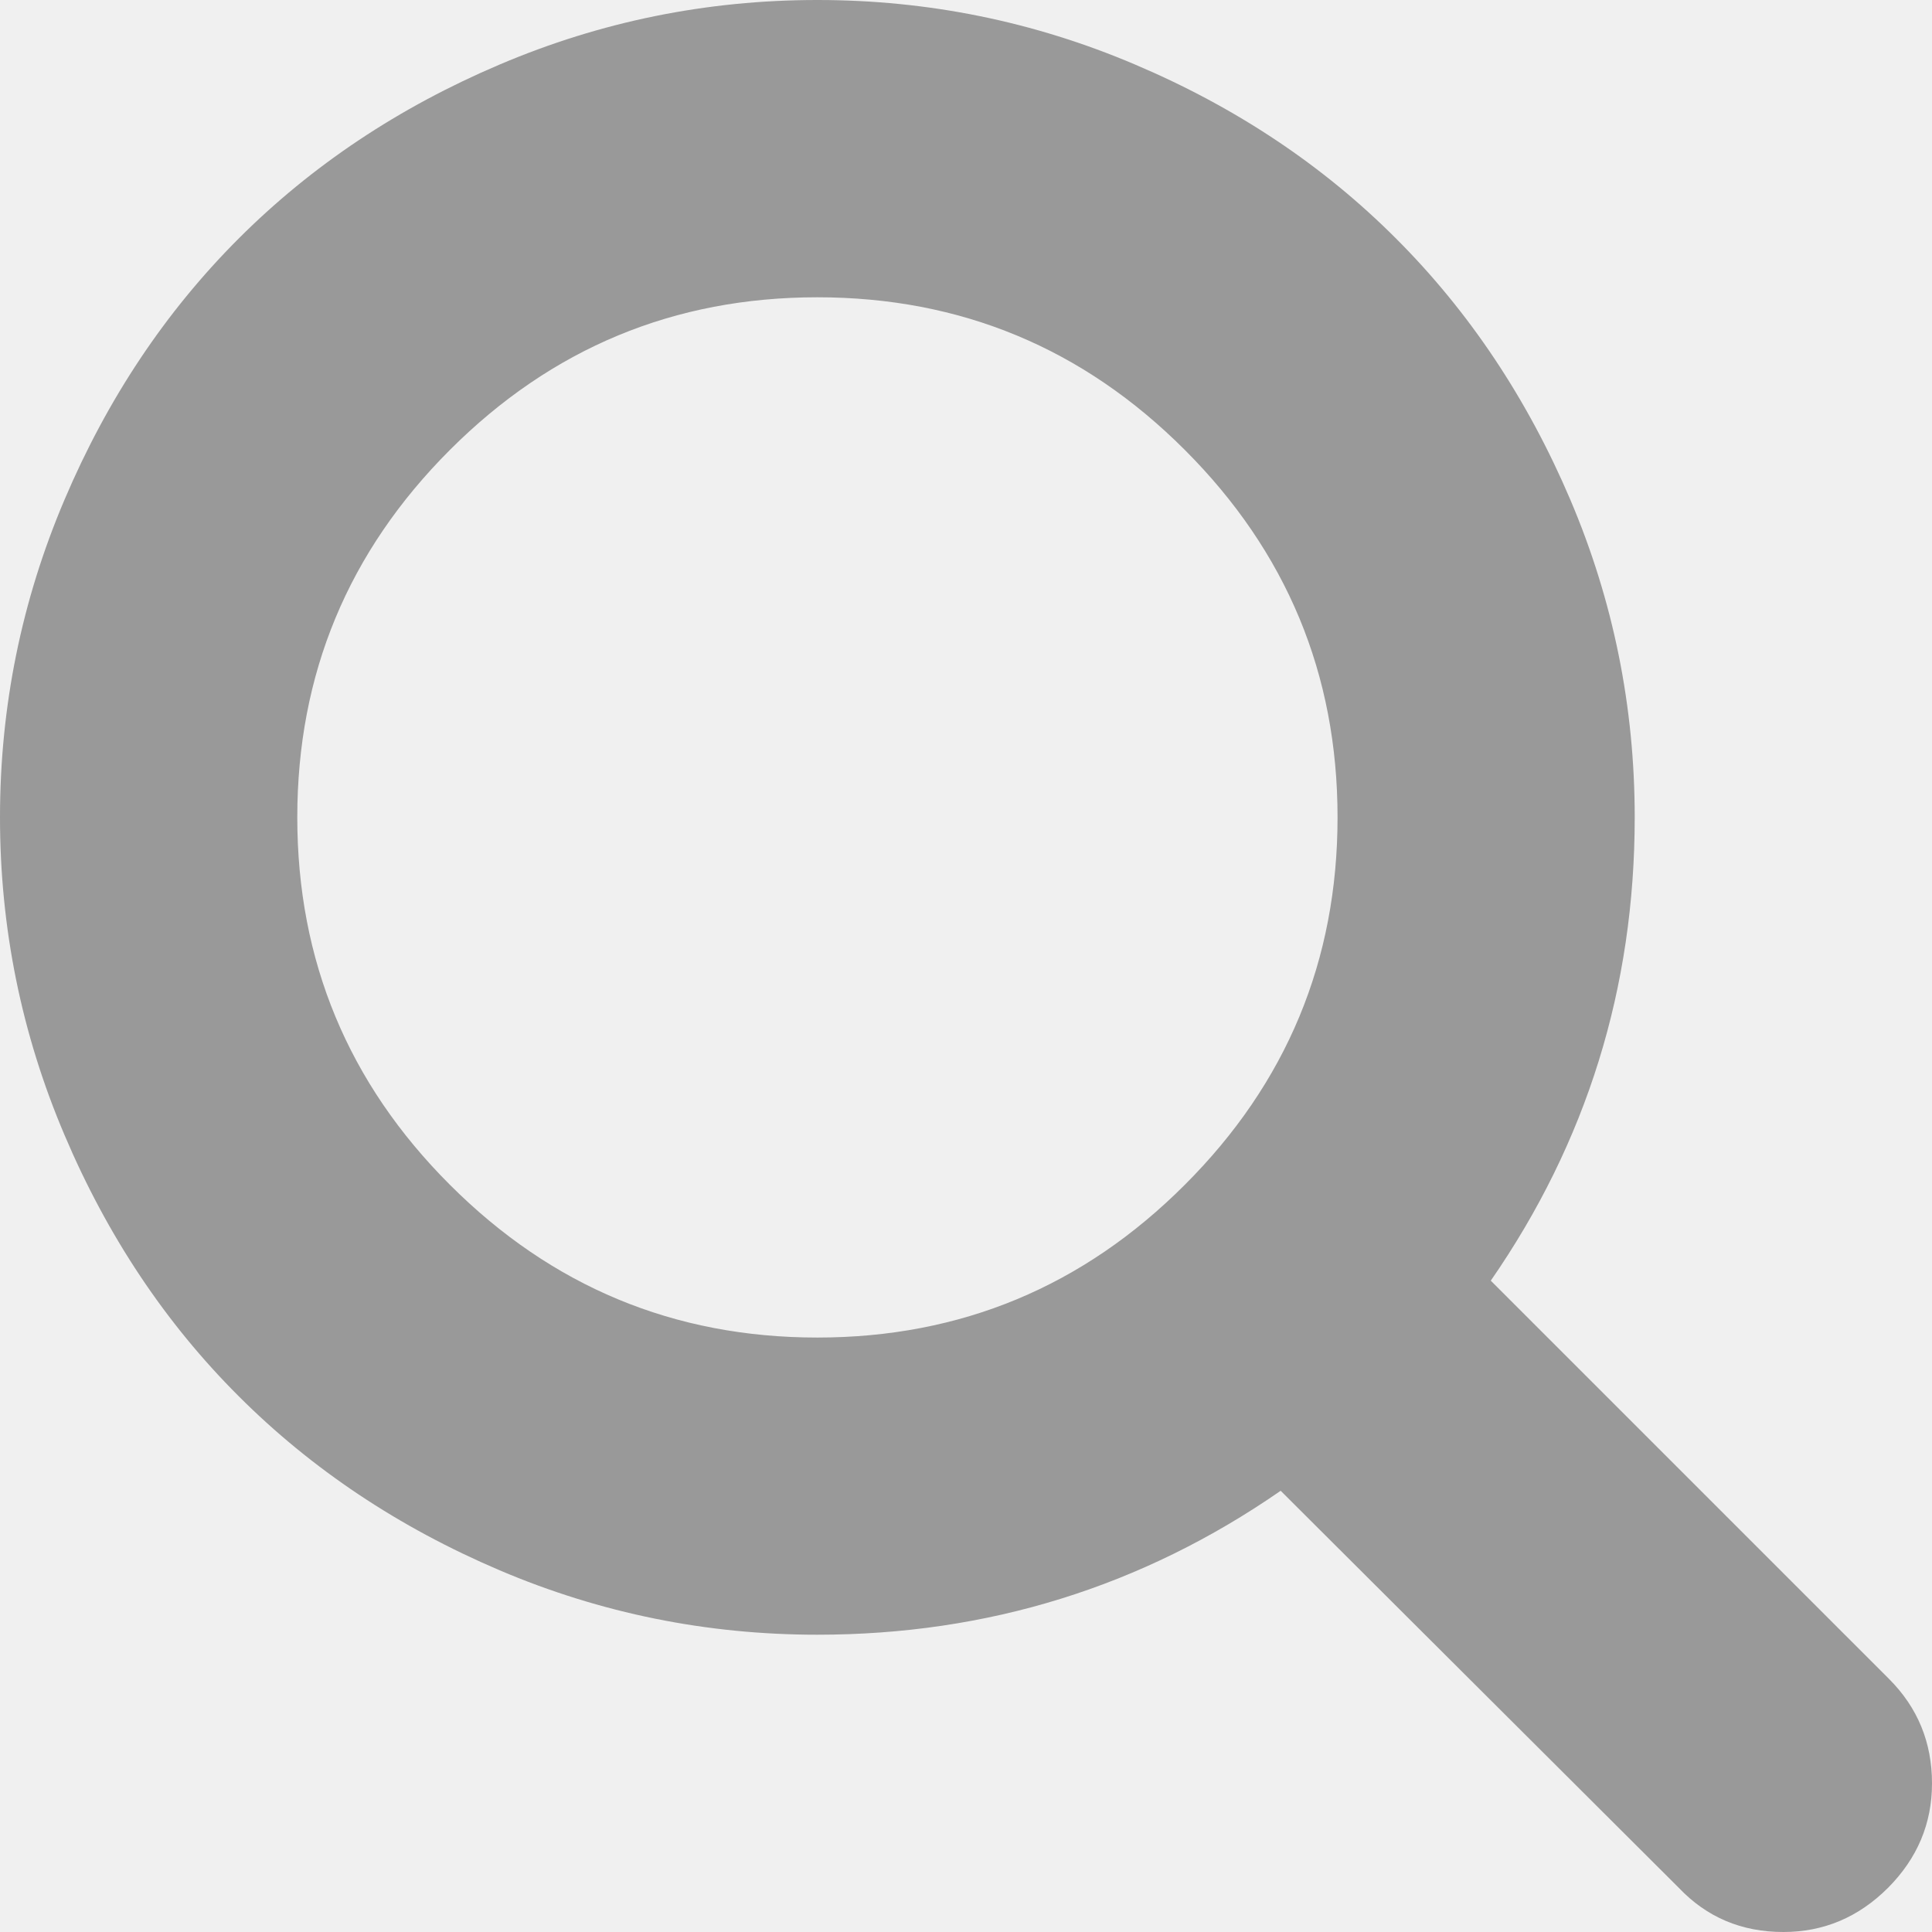
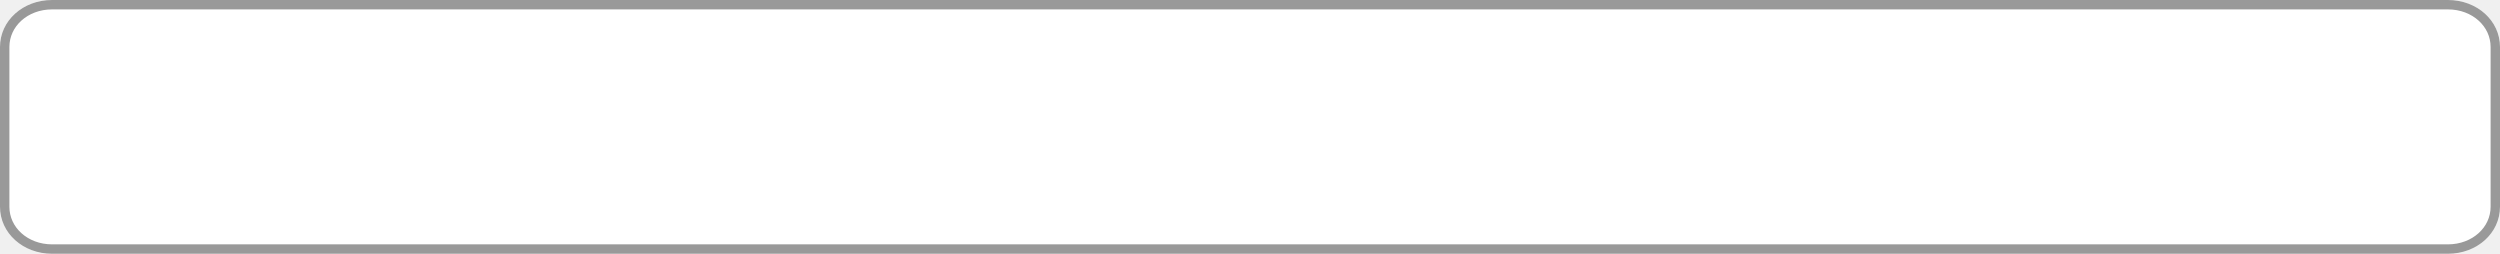
- <svg xmlns="http://www.w3.org/2000/svg" version="1.1" width="16px" height="16px">
-   <g transform="matrix(1 0 0 1 -150 -254 )">
-     <path d="M 9.812 9.812  C 10.655 8.97  11.077 7.955  11.077 6.769  C 11.077 5.583  10.655 4.569  9.812 3.726  C 8.97 2.883  7.955 2.462  6.769 2.462  C 5.583 2.462  4.569 2.883  3.726 3.726  C 2.883 4.569  2.462 5.583  2.462 6.769  C 2.462 7.955  2.883 8.97  3.726 9.812  C 4.569 10.655  5.583 11.077  6.769 11.077  C 7.955 11.077  8.97 10.655  9.812 9.812  Z M 15.644 13.904  C 15.881 14.141  16 14.429  16 14.769  C 16 15.103  15.878 15.391  15.635 15.635  C 15.391 15.878  15.103 16  14.769 16  C 14.423 16  14.135 15.878  13.904 15.635  L 10.606 12.346  C 9.458 13.141  8.179 13.538  6.769 13.538  C 5.853 13.538  4.976 13.361  4.139 13.005  C 3.303 12.649  2.582 12.168  1.976 11.562  C 1.37 10.957  0.889 10.236  0.534 9.399  C 0.178 8.562  0 7.686  0 6.769  C 0 5.853  0.178 4.976  0.534 4.139  C 0.889 3.303  1.37 2.582  1.976 1.976  C 2.582 1.37  3.303 0.889  4.139 0.534  C 4.976 0.178  5.853 0  6.769 0  C 7.686 0  8.562 0.178  9.399 0.534  C 10.236 0.889  10.957 1.37  11.562 1.976  C 12.168 2.582  12.649 3.303  13.005 4.139  C 13.361 4.976  13.538 5.853  13.538 6.769  C 13.538 8.179  13.141 9.458  12.346 10.606  L 15.644 13.904  Z " fill-rule="nonzero" fill="#999999" stroke="none" transform="matrix(1 0 0 1 150 254 )" />
+ <svg xmlns="http://www.w3.org/2000/svg" version="1.1" width="266px" height="27px">
+   <defs>
+     <mask fill="white" id="clip189">
+       <path d="M 0 22  L 0 5  C 0 2.2  2.438 0  5.542 0  L 239.227 0  L 244.985 0  L 260.458 0  C 263.562 0  266 2.2  266 5  L 266 22  C 266 24.8  263.562 27  260.458 27  L 5.542 27  C 2.438 27  0 24.8  0 22  Z " fill-rule="evenodd" />
+     </mask>
+   </defs>
+   <g transform="matrix(1 0 0 1 -140 -248 )">
+     <path d="M 0 22  L 0 5  C 0 2.2  2.438 0  5.542 0  L 239.227 0  L 244.985 0  L 260.458 0  C 263.562 0  266 2.2  266 5  L 266 22  C 266 24.8  263.562 27  260.458 27  L 5.542 27  C 2.438 27  0 24.8  0 22  Z " fill-rule="nonzero" fill="#ffffff" stroke="none" transform="matrix(1 0 0 1 140 248 )" />
+     <path d="M 0 22  L 0 5  C 0 2.2  2.438 0  5.542 0  L 239.227 0  L 244.985 0  L 260.458 0  C 263.562 0  266 2.2  266 5  L 266 22  C 266 24.8  263.562 27  260.458 27  L 5.542 27  C 2.438 27  0 24.8  0 22  Z " stroke-width="2" stroke="#999999" fill="none" transform="matrix(1 0 0 1 140 248 )" mask="url(#clip189)" />
  </g>
</svg>
